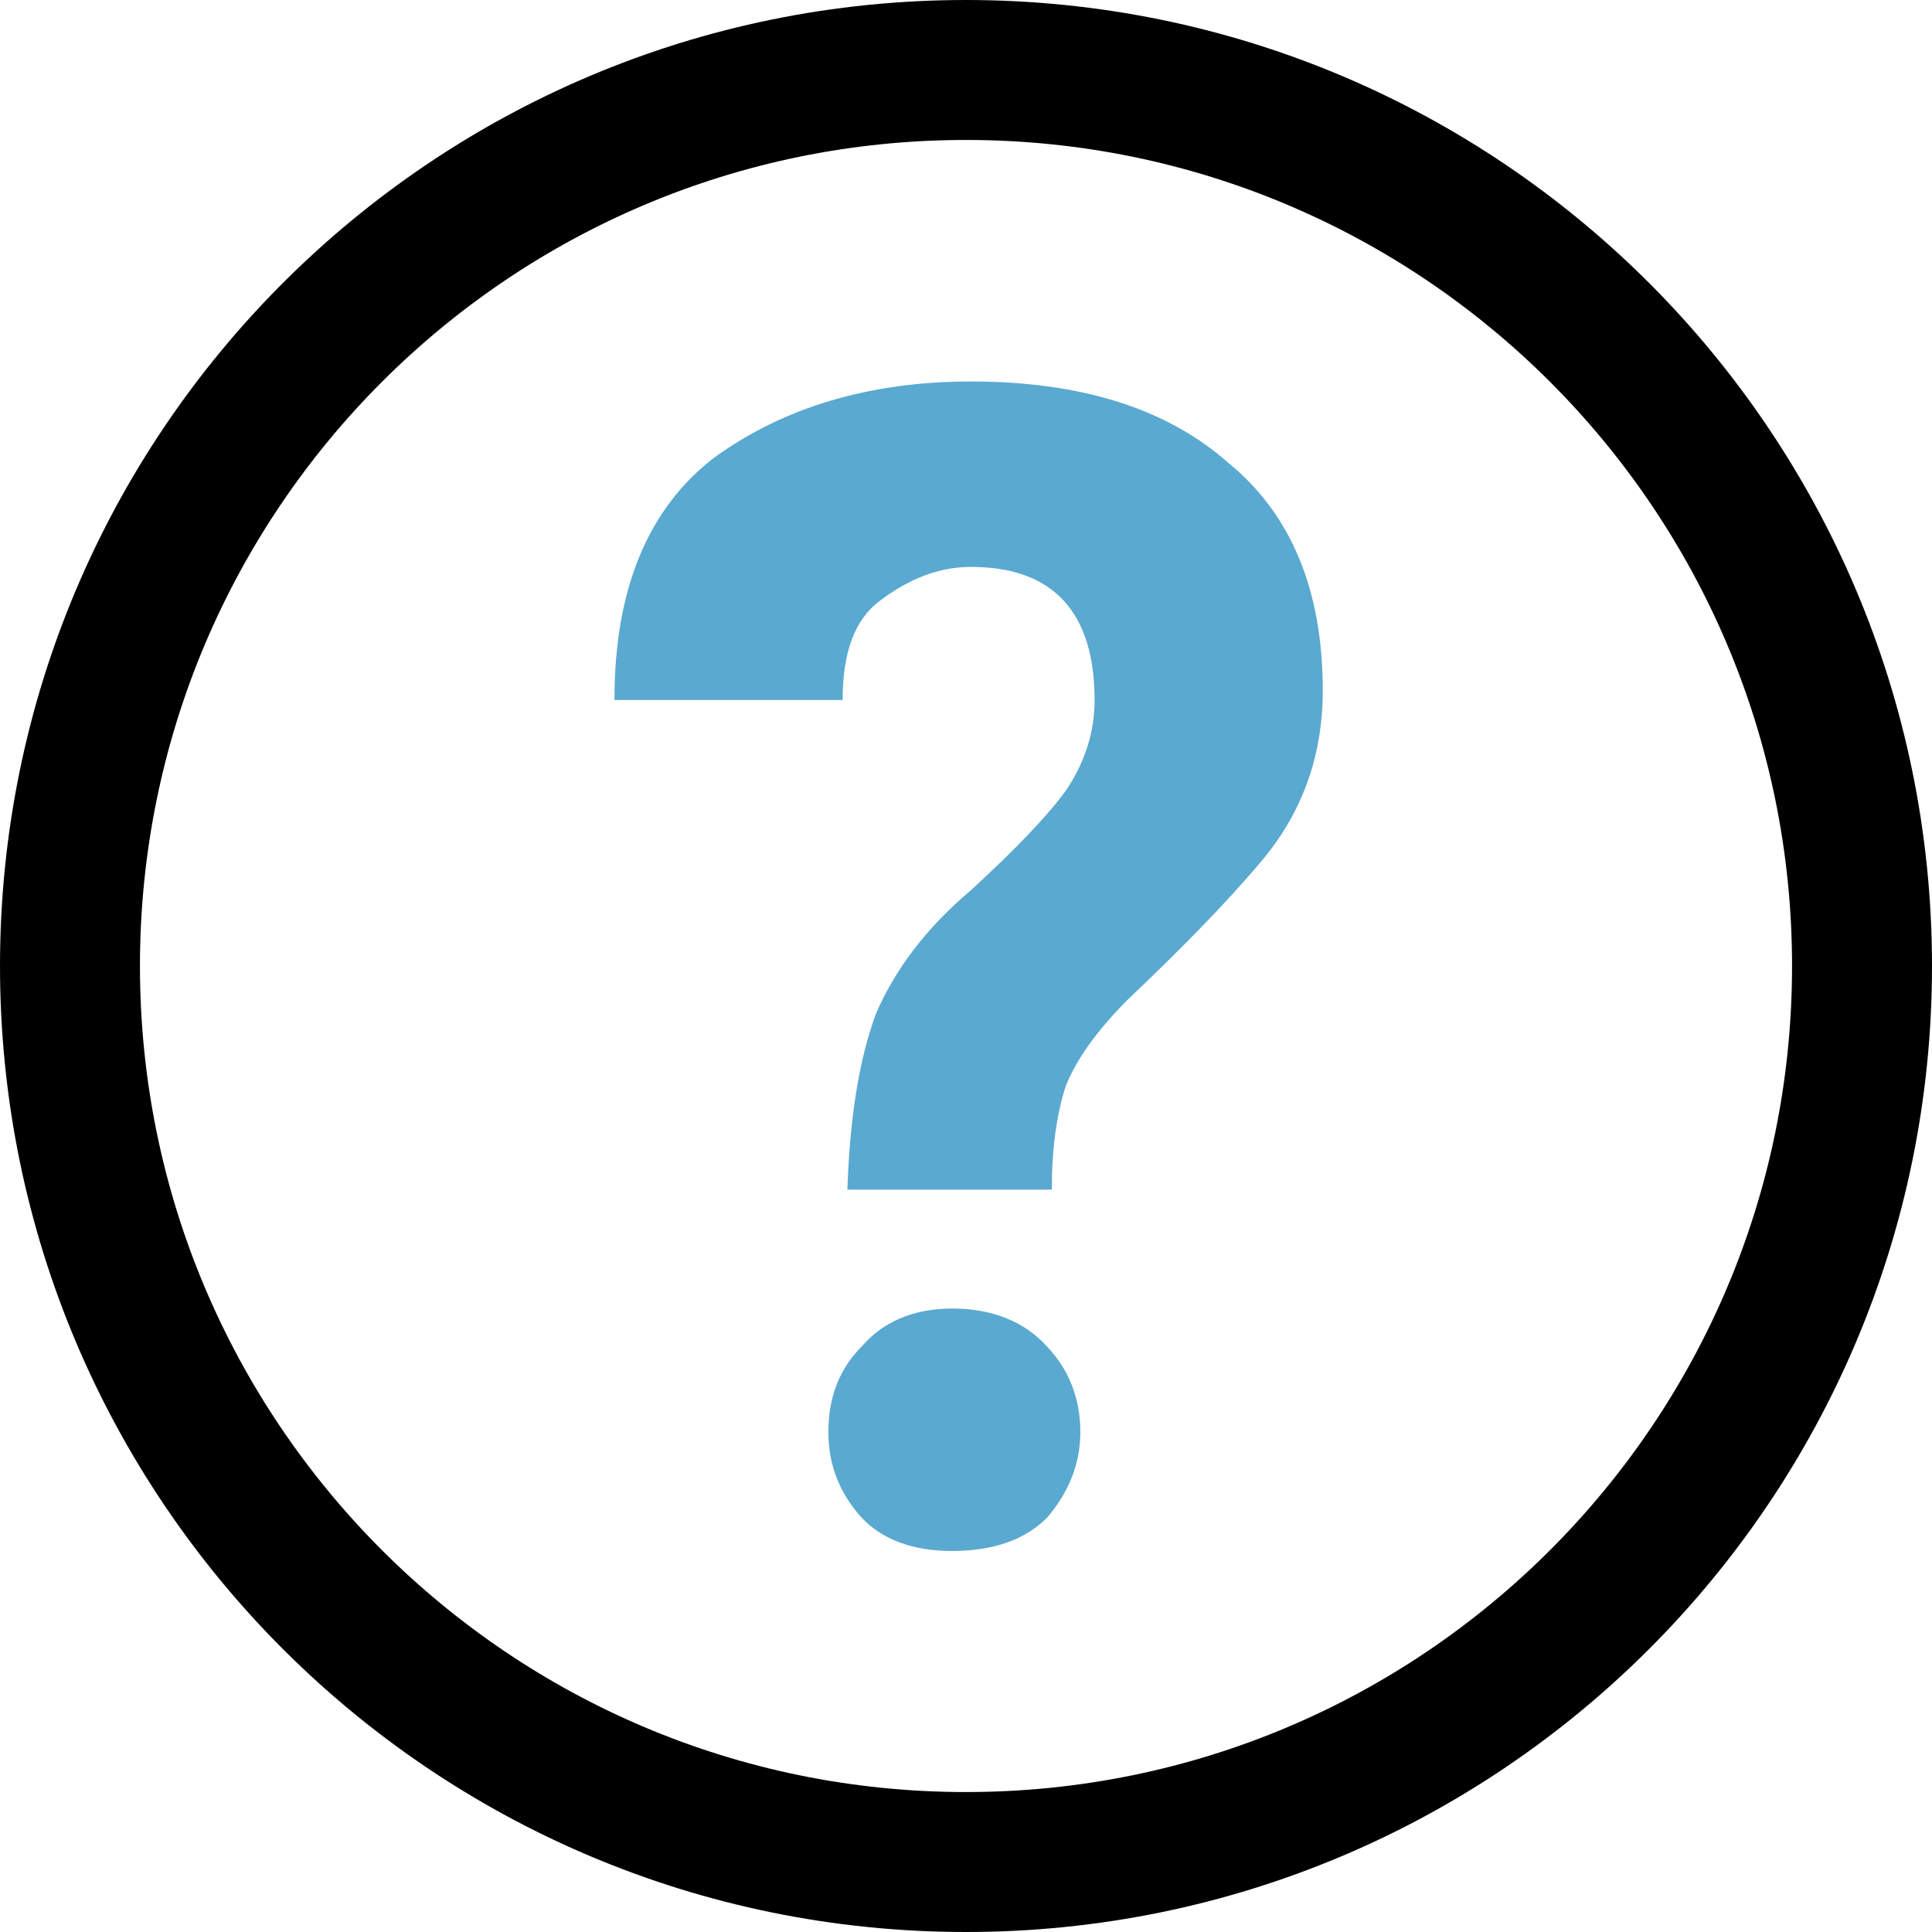
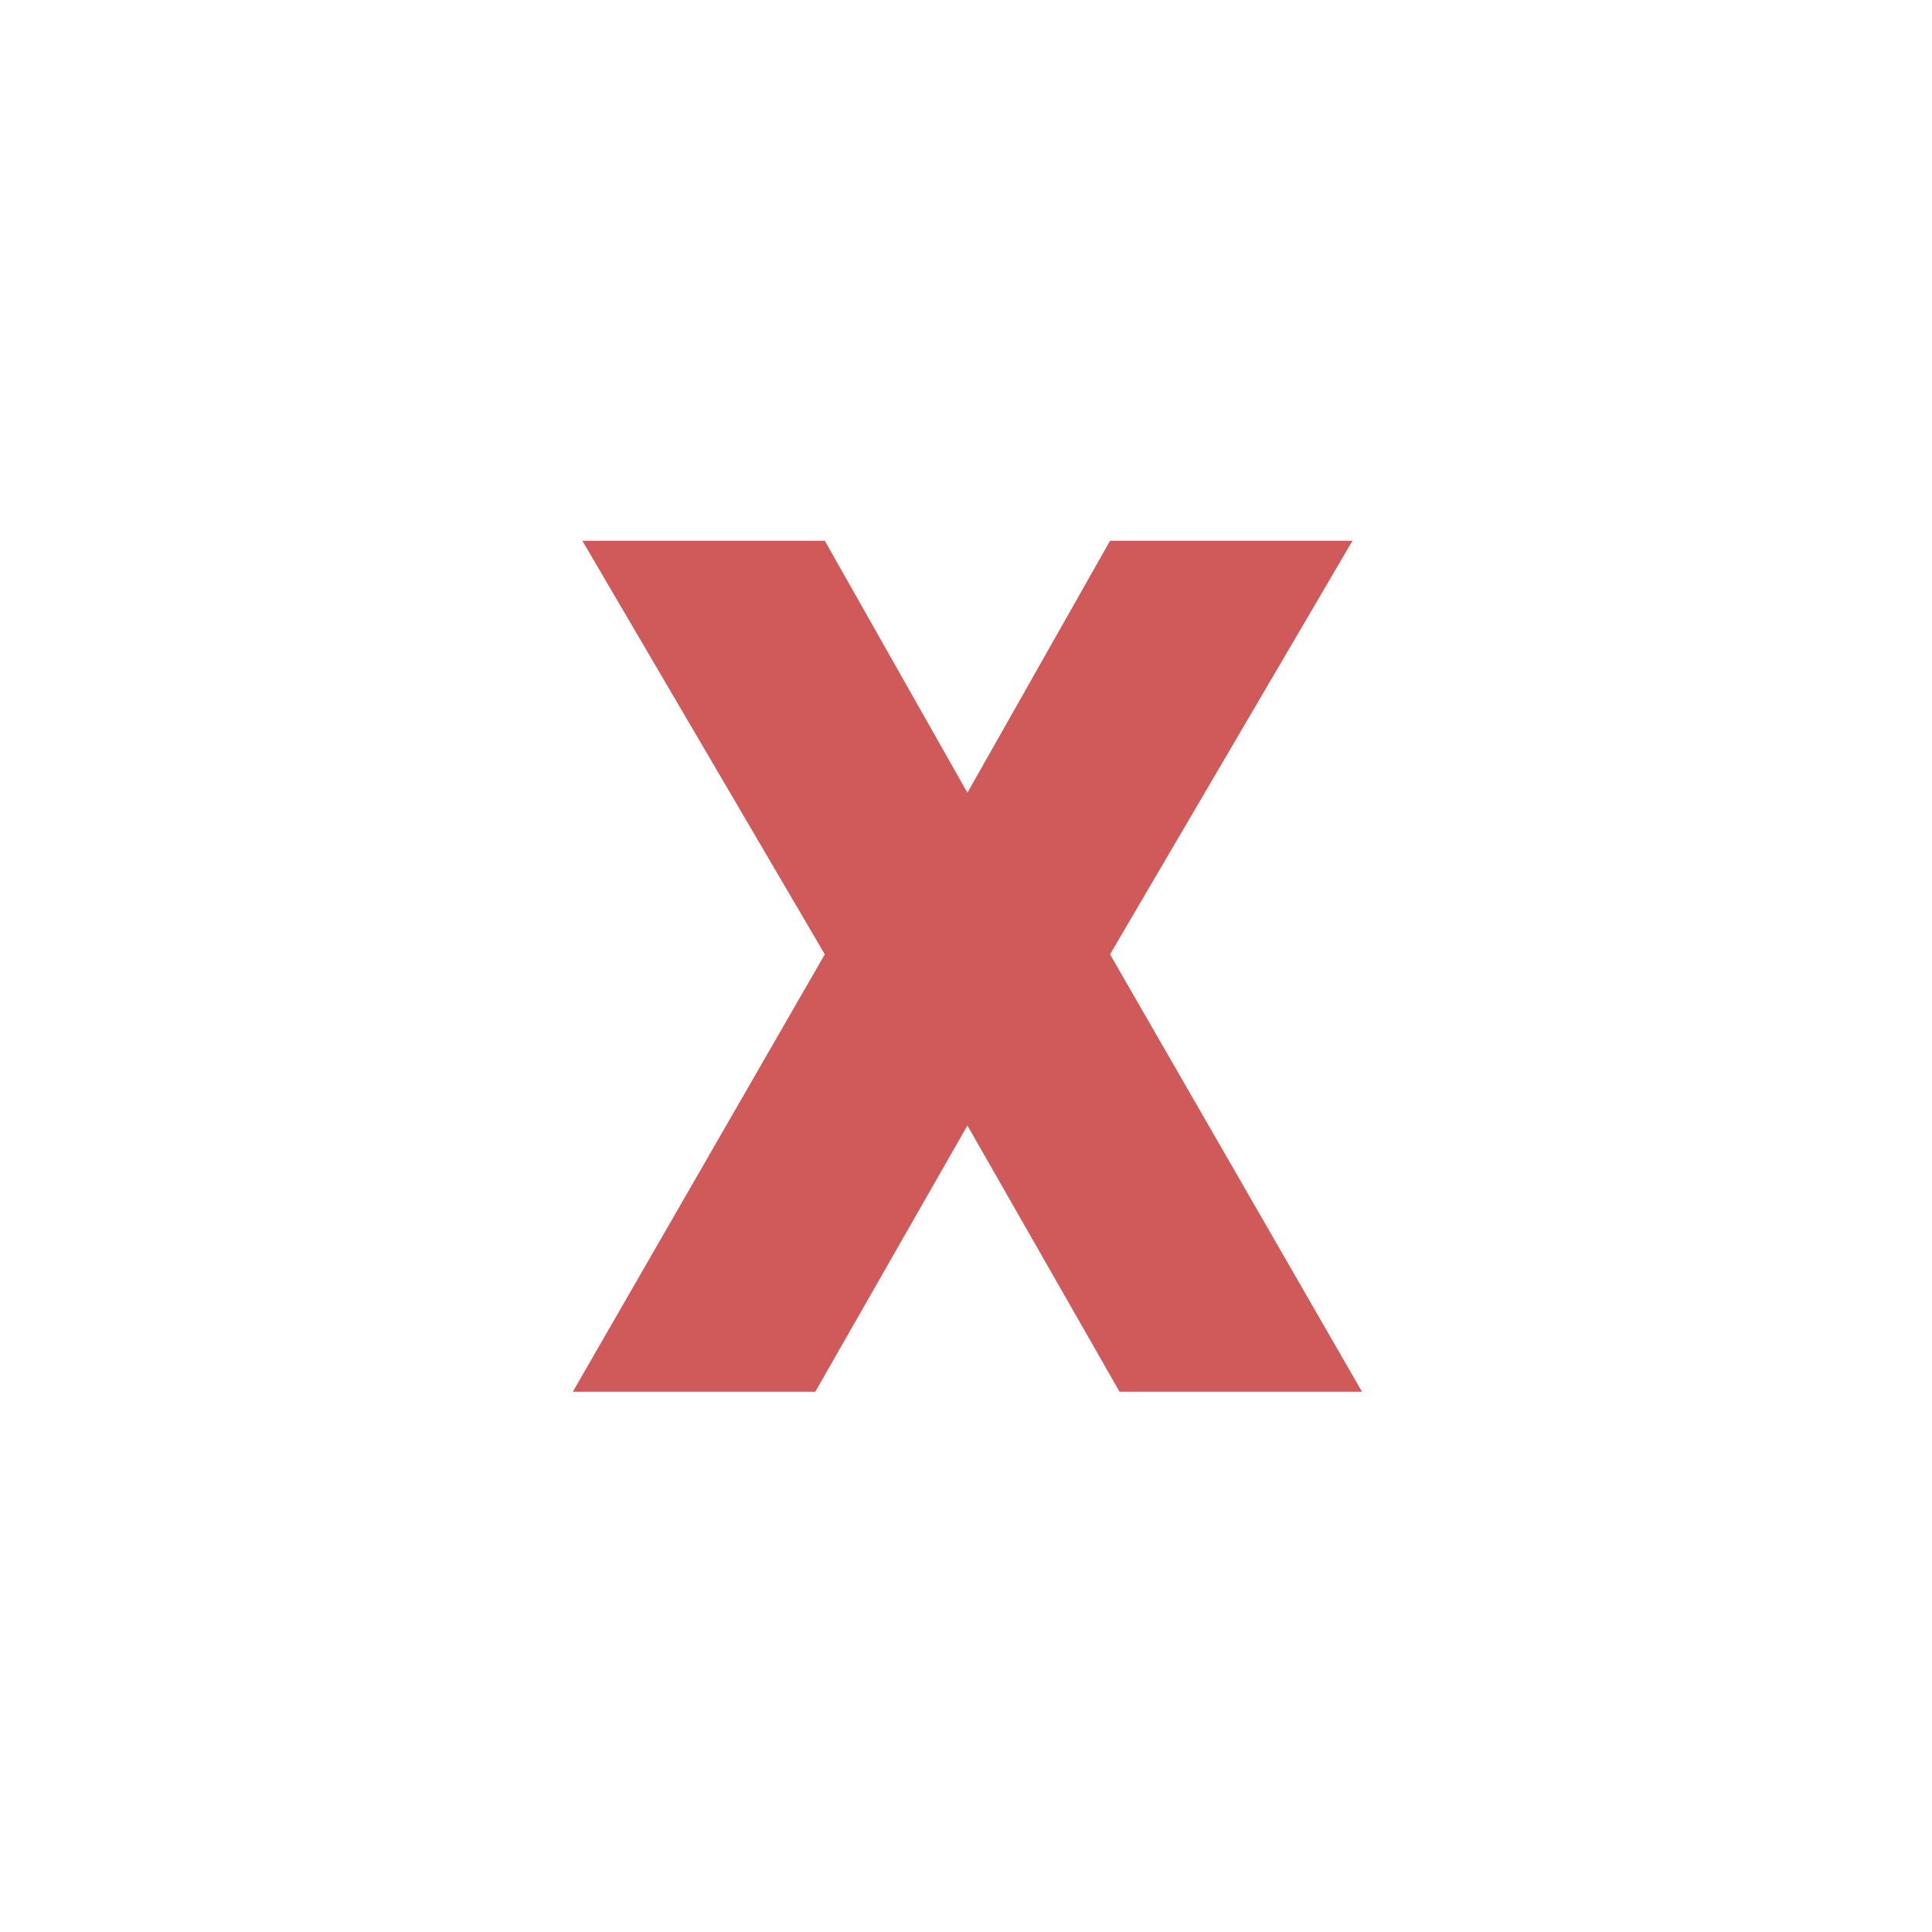
<svg xmlns="http://www.w3.org/2000/svg" width="24" height="24" viewBox="0 0 6.35 6.35" version="1.1" id="svg1">
  <defs id="defs1" />
  <g id="layer1">
-     <ellipse style="fill:none;stroke:#000000;stroke-width:0.46;stroke-linejoin:bevel;stroke-dasharray:none;paint-order:markers stroke fill;stroke-opacity:1" id="path1" cx="3.175" cy="3.175" rx="2.945" ry="2.945" />
-     <text xml:space="preserve" style="font-weight:bold;font-size:5.292px;line-height:1.5;font-family:Roboto;-inkscape-font-specification:'Roboto Bold';text-align:start;text-decoration-color:#000000;letter-spacing:0px;writing-mode:lr-tb;direction:ltr;text-anchor:start;fill:#218bbf;fill-opacity:0.742;stroke:none;stroke-width:0.794;stroke-linecap:round;stroke-linejoin:round;stroke-opacity:0.748;paint-order:markers stroke fill" x="1.895" y="5.066" id="text1">
-       <tspan id="tspan1" style="fill:#218bbf;fill-opacity:0.742;stroke:none;stroke-width:0.794" x="1.895" y="5.066">?</tspan>
+     <ellipse style="display:none;fill:none;stroke:#000000;stroke-width:0.46;stroke-linejoin:bevel;stroke-dasharray:none;stroke-opacity:1;paint-order:markers stroke fill" id="path1" cx="3.175" cy="3.175" rx="2.945" ry="2.945" />
+     <text xml:space="preserve" style="font-style:normal;font-variant:normal;font-weight:bold;font-stretch:normal;font-size:5.292px;line-height:1.5;font-family:Roboto;-inkscape-font-specification:'Roboto Bold';text-align:start;text-decoration-color:#000000;letter-spacing:0px;writing-mode:lr-tb;direction:ltr;text-anchor:start;fill:#bf2121;fill-opacity:0.742;stroke:none;stroke-width:0.794;stroke-linecap:round;stroke-linejoin:round;stroke-dasharray:none;stroke-dashoffset:0;stroke-opacity:1;paint-order:markers stroke fill" x="1.821" y="4.573" id="text2">
+       <tspan id="tspan2" style="font-style:normal;font-variant:normal;font-weight:bold;font-stretch:normal;font-size:5.292px;font-family:Roboto;-inkscape-font-specification:'Roboto Bold';fill:#bf2121;fill-opacity:0.742;stroke:none;stroke-width:0.794;stroke-opacity:1" x="1.821" y="4.573">x</tspan>
    </text>
  </g>
</svg>
